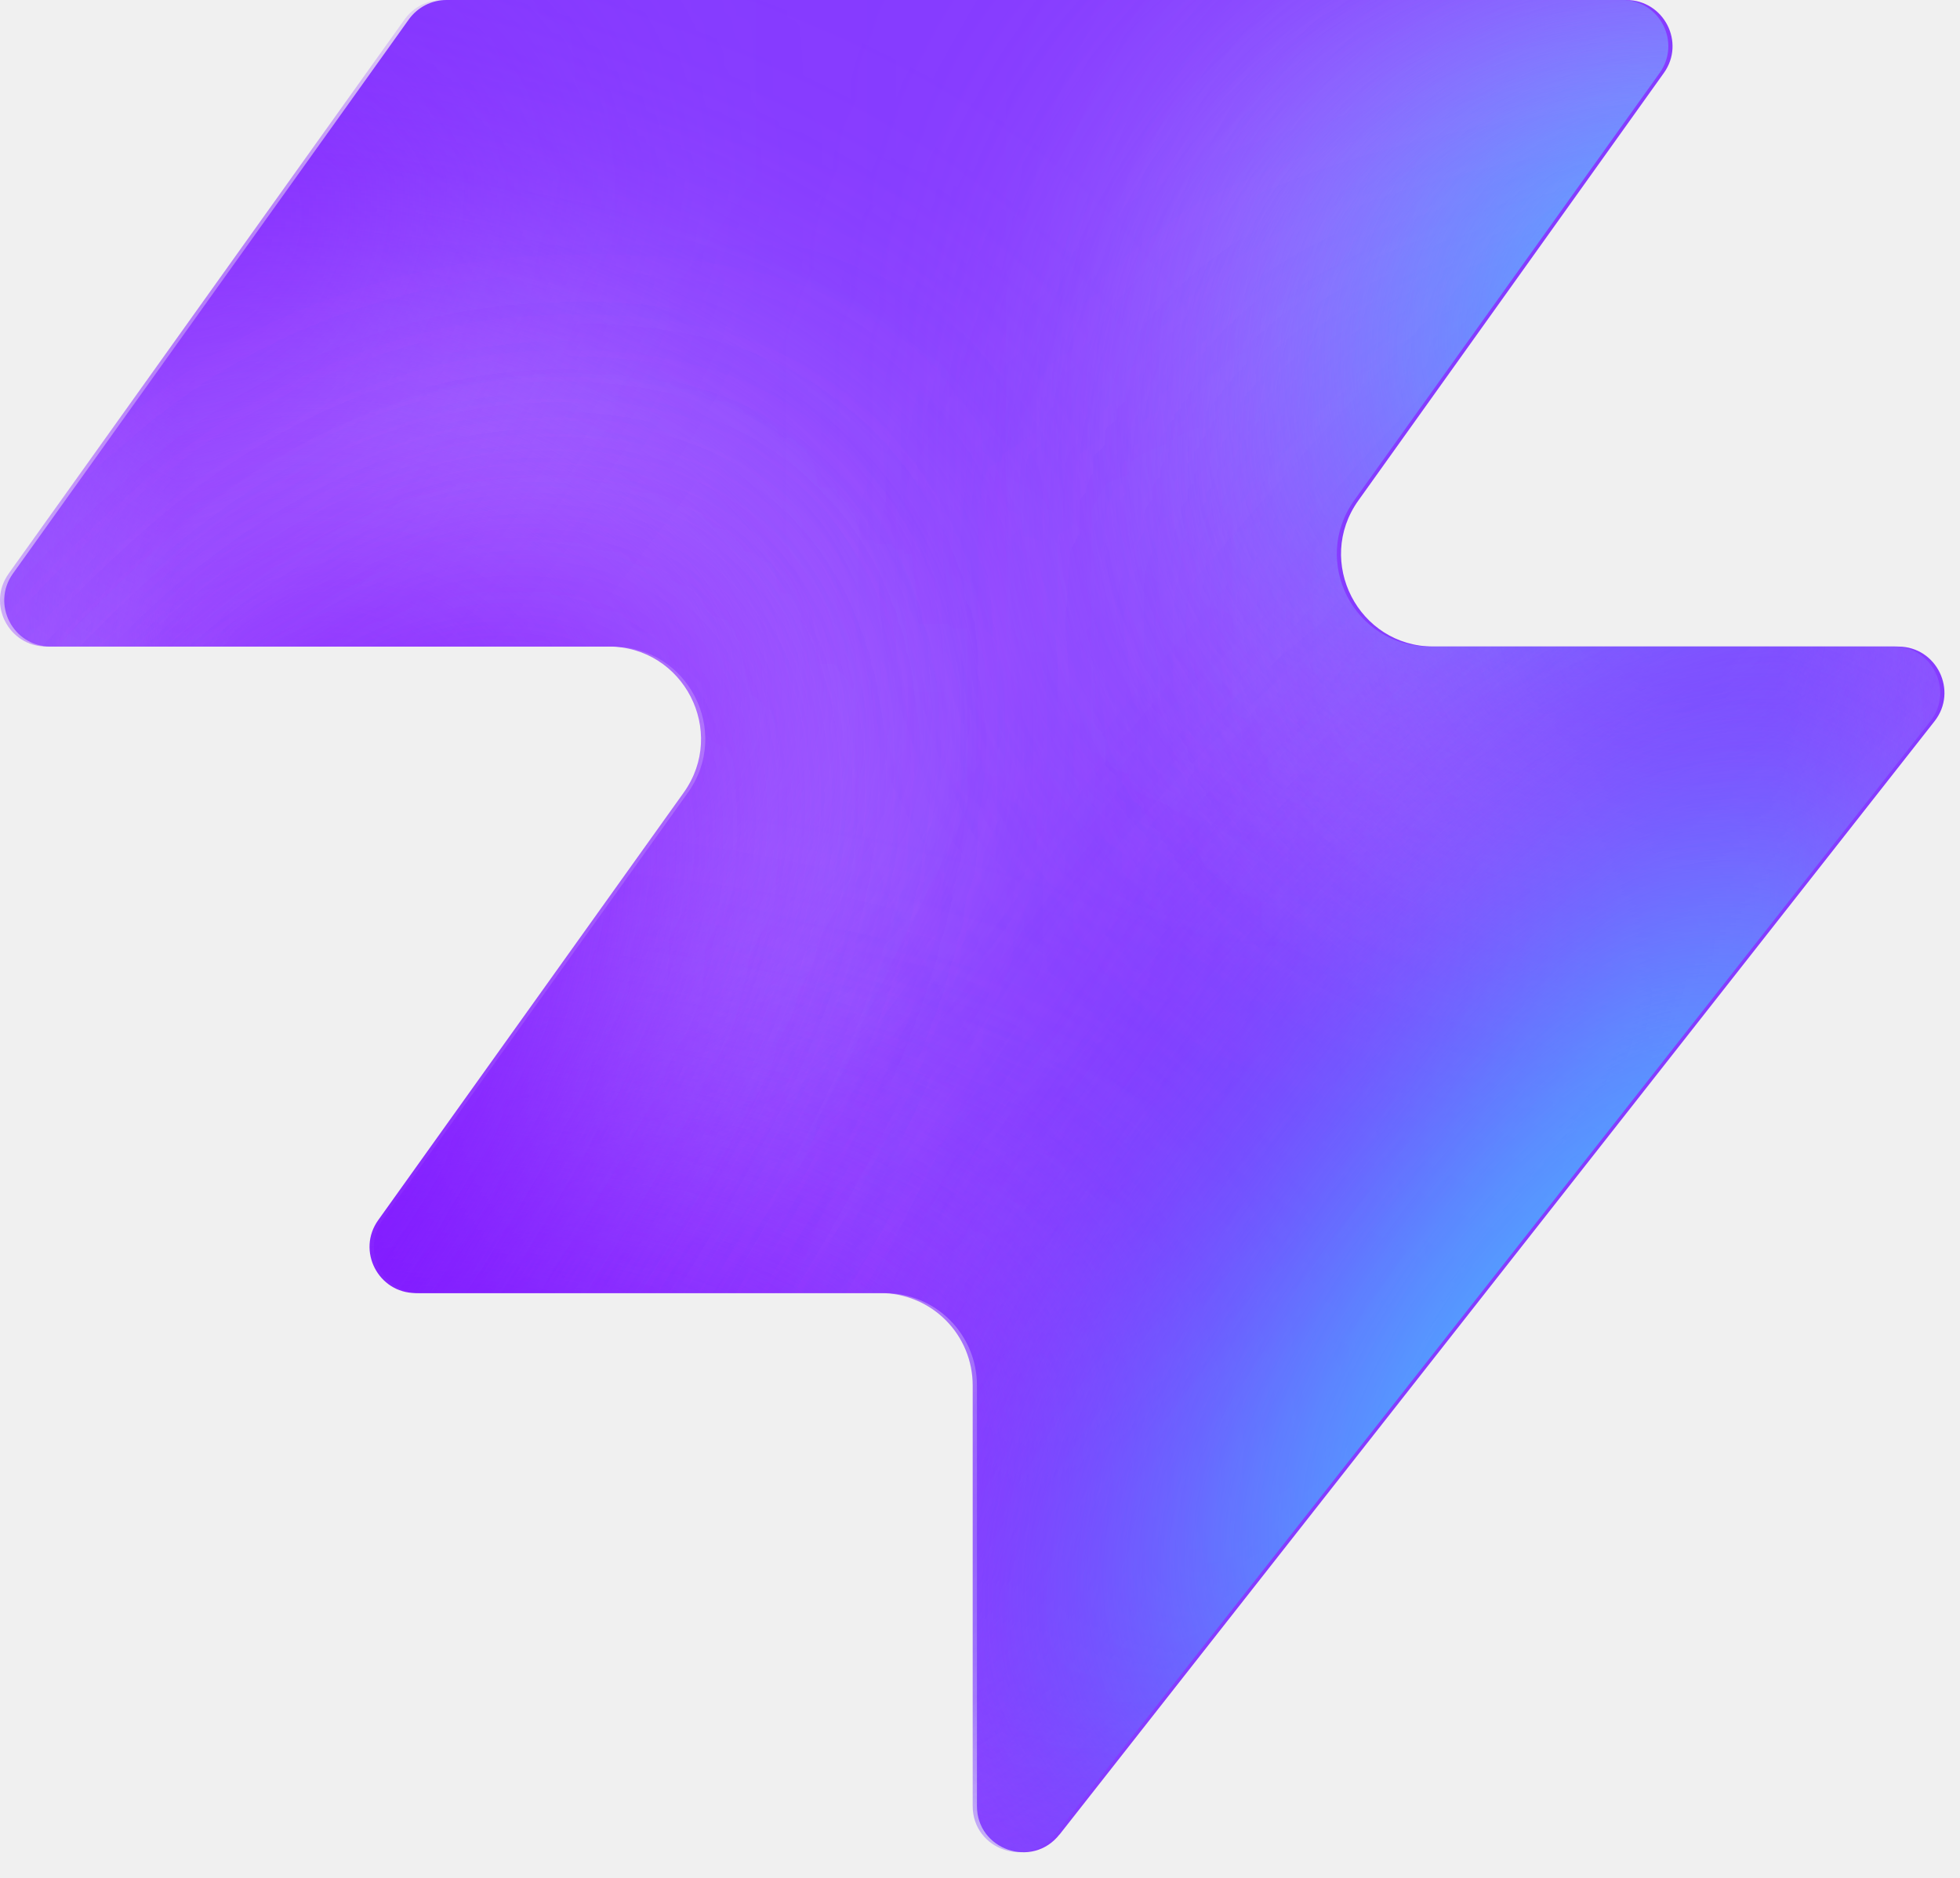
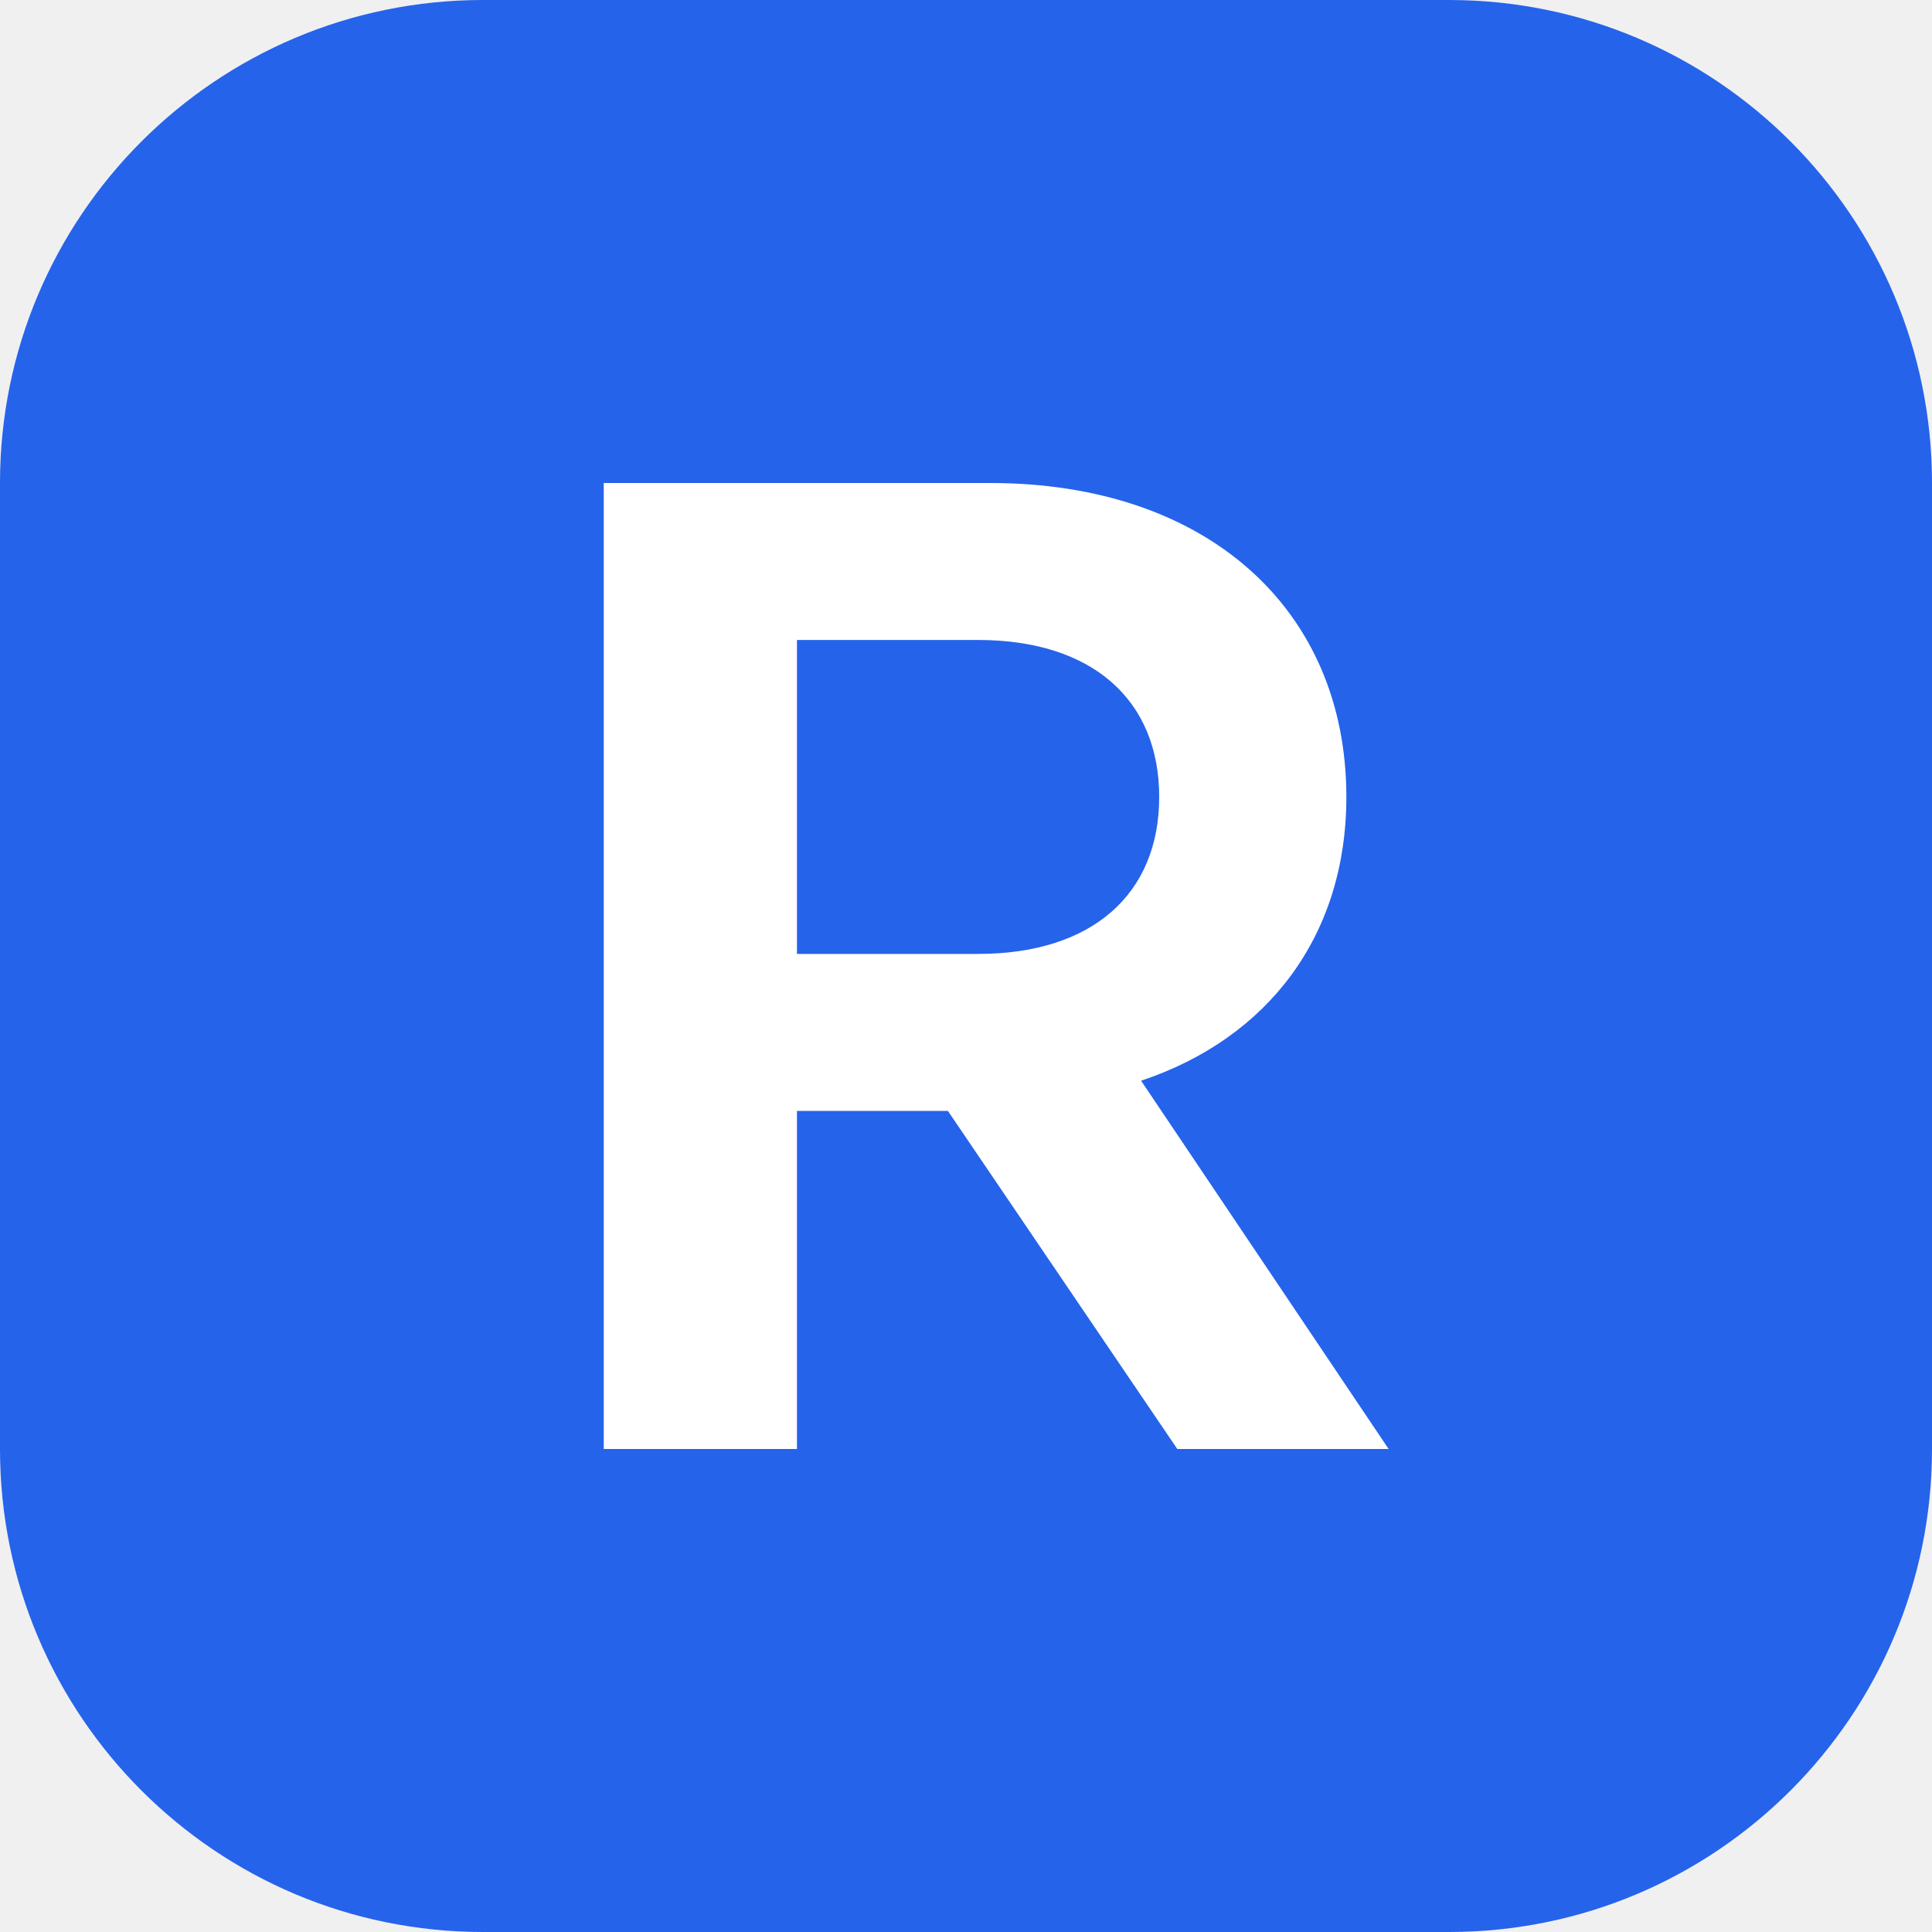
- <svg xmlns="http://www.w3.org/2000/svg" width="48" height="46" fill="none" viewBox="0 0 48 46">
-   <path fill="#863bff" d="M25.946 44.938c-.664.845-2.021.375-2.021-.698V33.937a2.26 2.26 0 0 0-2.262-2.262H10.287c-.92 0-1.456-1.04-.92-1.788l7.48-10.471c1.07-1.497 0-3.578-1.842-3.578H1.237c-.92 0-1.456-1.04-.92-1.788L10.013.474c.214-.297.556-.474.92-.474h28.894c.92 0 1.456 1.04.92 1.788l-7.48 10.471c-1.07 1.498 0 3.579 1.842 3.579h11.377c.943 0 1.473 1.088.89 1.83L25.947 44.94z" style="fill:#863bff;fill:color(display-p3 .525 .23 1);fill-opacity:1" />
-   <mask id="a" width="48" height="46" x="0" y="0" maskUnits="userSpaceOnUse" style="mask-type:alpha">
-     <path fill="#000" d="M25.842 44.938c-.664.844-2.021.375-2.021-.698V33.937a2.26 2.26 0 0 0-2.262-2.262H10.183c-.92 0-1.456-1.04-.92-1.788l7.48-10.471c1.07-1.498 0-3.579-1.842-3.579H1.133c-.92 0-1.456-1.04-.92-1.787L9.91.473c.214-.297.556-.474.92-.474h28.894c.92 0 1.456 1.04.92 1.788l-7.48 10.471c-1.07 1.498 0 3.578 1.842 3.578h11.377c.943 0 1.473 1.088.89 1.832L25.843 44.94z" style="fill:#000;fill-opacity:1" />
-   </mask>
-   <g mask="url(#a)">
-     <g filter="url(#b)">
-       <ellipse cx="5.508" cy="14.704" fill="#ede6ff" rx="5.508" ry="14.704" style="fill:#ede6ff;fill:color(display-p3 .927 .903 1);fill-opacity:1" transform="matrix(.00324 1 1 -.00324 -4.47 31.516)" />
-     </g>
-     <g filter="url(#c)">
-       <ellipse cx="10.399" cy="29.851" fill="#ede6ff" rx="10.399" ry="29.851" style="fill:#ede6ff;fill:color(display-p3 .927 .903 1);fill-opacity:1" transform="matrix(.00324 1 1 -.00324 -39.328 7.883)" />
-     </g>
-     <g filter="url(#d)">
-       <ellipse cx="5.508" cy="30.487" fill="#7e14ff" rx="5.508" ry="30.487" style="fill:#7e14ff;fill:color(display-p3 .492 .077 1);fill-opacity:1" transform="rotate(89.814 -25.913 -14.639)scale(1 -1)" />
-     </g>
-     <g filter="url(#e)">
-       <ellipse cx="5.508" cy="30.599" fill="#7e14ff" rx="5.508" ry="30.599" style="fill:#7e14ff;fill:color(display-p3 .492 .077 1);fill-opacity:1" transform="rotate(89.814 -32.644 -3.334)scale(1 -1)" />
-     </g>
-     <g filter="url(#f)">
-       <ellipse cx="5.508" cy="30.599" fill="#7e14ff" rx="5.508" ry="30.599" style="fill:#7e14ff;fill:color(display-p3 .492 .077 1);fill-opacity:1" transform="matrix(.00324 1 1 -.00324 -34.34 30.47)" />
-     </g>
-     <g filter="url(#g)">
-       <ellipse cx="14.072" cy="22.078" fill="#ede6ff" rx="14.072" ry="22.078" style="fill:#ede6ff;fill:color(display-p3 .927 .903 1);fill-opacity:1" transform="rotate(93.35 24.506 48.493)scale(-1 1)" />
-     </g>
-     <g filter="url(#h)">
-       <ellipse cx="3.47" cy="21.501" fill="#7e14ff" rx="3.47" ry="21.501" style="fill:#7e14ff;fill:color(display-p3 .492 .077 1);fill-opacity:1" transform="rotate(89.009 28.708 47.59)scale(-1 1)" />
-     </g>
-     <g filter="url(#i)">
-       <ellipse cx="3.47" cy="21.501" fill="#7e14ff" rx="3.47" ry="21.501" style="fill:#7e14ff;fill:color(display-p3 .492 .077 1);fill-opacity:1" transform="rotate(89.009 28.708 47.59)scale(-1 1)" />
-     </g>
-     <g filter="url(#j)">
-       <ellipse cx=".387" cy="8.972" fill="#7e14ff" rx="4.407" ry="29.108" style="fill:#7e14ff;fill:color(display-p3 .492 .077 1);fill-opacity:1" transform="rotate(39.51 .387 8.972)" />
-     </g>
-     <g filter="url(#k)">
-       <ellipse cx="47.523" cy="-6.092" fill="#7e14ff" rx="4.407" ry="29.108" style="fill:#7e14ff;fill:color(display-p3 .492 .077 1);fill-opacity:1" transform="rotate(37.892 47.523 -6.092)" />
-     </g>
-     <g filter="url(#l)">
-       <ellipse cx="41.412" cy="6.333" fill="#47bfff" rx="5.971" ry="9.665" style="fill:#47bfff;fill:color(display-p3 .28 .748 1);fill-opacity:1" transform="rotate(37.892 41.412 6.333)" />
-     </g>
-     <g filter="url(#m)">
-       <ellipse cx="-1.879" cy="38.332" fill="#7e14ff" rx="4.407" ry="29.108" style="fill:#7e14ff;fill:color(display-p3 .492 .077 1);fill-opacity:1" transform="rotate(37.892 -1.88 38.332)" />
-     </g>
-     <g filter="url(#n)">
-       <ellipse cx="-1.879" cy="38.332" fill="#7e14ff" rx="4.407" ry="29.108" style="fill:#7e14ff;fill:color(display-p3 .492 .077 1);fill-opacity:1" transform="rotate(37.892 -1.88 38.332)" />
-     </g>
-     <g filter="url(#o)">
-       <ellipse cx="35.651" cy="29.907" fill="#7e14ff" rx="4.407" ry="29.108" style="fill:#7e14ff;fill:color(display-p3 .492 .077 1);fill-opacity:1" transform="rotate(37.892 35.651 29.907)" />
-     </g>
-     <g filter="url(#p)">
-       <ellipse cx="38.418" cy="32.4" fill="#47bfff" rx="5.971" ry="15.297" style="fill:#47bfff;fill:color(display-p3 .28 .748 1);fill-opacity:1" transform="rotate(37.892 38.418 32.4)" />
-     </g>
-   </g>
-   <defs>
-     <filter id="b" width="60.045" height="41.654" x="-19.77" y="16.149" color-interpolation-filters="sRGB" filterUnits="userSpaceOnUse">
-       <feFlood flood-opacity="0" result="BackgroundImageFix" />
-       <feBlend in="SourceGraphic" in2="BackgroundImageFix" result="shape" />
-       <feGaussianBlur result="effect1_foregroundBlur_2002_17158" stdDeviation="7.659" />
-     </filter>
-     <filter id="c" width="90.34" height="51.437" x="-54.613" y="-7.533" color-interpolation-filters="sRGB" filterUnits="userSpaceOnUse">
-       <feFlood flood-opacity="0" result="BackgroundImageFix" />
-       <feBlend in="SourceGraphic" in2="BackgroundImageFix" result="shape" />
-       <feGaussianBlur result="effect1_foregroundBlur_2002_17158" stdDeviation="7.659" />
-     </filter>
-     <filter id="d" width="79.355" height="29.4" x="-49.64" y="2.03" color-interpolation-filters="sRGB" filterUnits="userSpaceOnUse">
-       <feFlood flood-opacity="0" result="BackgroundImageFix" />
-       <feBlend in="SourceGraphic" in2="BackgroundImageFix" result="shape" />
-       <feGaussianBlur result="effect1_foregroundBlur_2002_17158" stdDeviation="4.596" />
-     </filter>
-     <filter id="e" width="79.579" height="29.4" x="-45.045" y="20.029" color-interpolation-filters="sRGB" filterUnits="userSpaceOnUse">
-       <feFlood flood-opacity="0" result="BackgroundImageFix" />
-       <feBlend in="SourceGraphic" in2="BackgroundImageFix" result="shape" />
-       <feGaussianBlur result="effect1_foregroundBlur_2002_17158" stdDeviation="4.596" />
-     </filter>
-     <filter id="f" width="79.579" height="29.4" x="-43.513" y="21.178" color-interpolation-filters="sRGB" filterUnits="userSpaceOnUse">
-       <feFlood flood-opacity="0" result="BackgroundImageFix" />
-       <feBlend in="SourceGraphic" in2="BackgroundImageFix" result="shape" />
-       <feGaussianBlur result="effect1_foregroundBlur_2002_17158" stdDeviation="4.596" />
-     </filter>
-     <filter id="g" width="74.749" height="58.852" x="15.756" y="-17.901" color-interpolation-filters="sRGB" filterUnits="userSpaceOnUse">
-       <feFlood flood-opacity="0" result="BackgroundImageFix" />
-       <feBlend in="SourceGraphic" in2="BackgroundImageFix" result="shape" />
-       <feGaussianBlur result="effect1_foregroundBlur_2002_17158" stdDeviation="7.659" />
-     </filter>
-     <filter id="h" width="61.377" height="25.362" x="23.548" y="2.284" color-interpolation-filters="sRGB" filterUnits="userSpaceOnUse">
-       <feFlood flood-opacity="0" result="BackgroundImageFix" />
-       <feBlend in="SourceGraphic" in2="BackgroundImageFix" result="shape" />
-       <feGaussianBlur result="effect1_foregroundBlur_2002_17158" stdDeviation="4.596" />
-     </filter>
-     <filter id="i" width="61.377" height="25.362" x="23.548" y="2.284" color-interpolation-filters="sRGB" filterUnits="userSpaceOnUse">
-       <feFlood flood-opacity="0" result="BackgroundImageFix" />
-       <feBlend in="SourceGraphic" in2="BackgroundImageFix" result="shape" />
-       <feGaussianBlur result="effect1_foregroundBlur_2002_17158" stdDeviation="4.596" />
-     </filter>
-     <filter id="j" width="56.045" height="63.649" x="-27.636" y="-22.853" color-interpolation-filters="sRGB" filterUnits="userSpaceOnUse">
-       <feFlood flood-opacity="0" result="BackgroundImageFix" />
-       <feBlend in="SourceGraphic" in2="BackgroundImageFix" result="shape" />
-       <feGaussianBlur result="effect1_foregroundBlur_2002_17158" stdDeviation="4.596" />
-     </filter>
-     <filter id="k" width="54.814" height="64.646" x="20.116" y="-38.415" color-interpolation-filters="sRGB" filterUnits="userSpaceOnUse">
-       <feFlood flood-opacity="0" result="BackgroundImageFix" />
-       <feBlend in="SourceGraphic" in2="BackgroundImageFix" result="shape" />
-       <feGaussianBlur result="effect1_foregroundBlur_2002_17158" stdDeviation="4.596" />
-     </filter>
-     <filter id="l" width="33.541" height="35.313" x="24.641" y="-11.323" color-interpolation-filters="sRGB" filterUnits="userSpaceOnUse">
-       <feFlood flood-opacity="0" result="BackgroundImageFix" />
-       <feBlend in="SourceGraphic" in2="BackgroundImageFix" result="shape" />
-       <feGaussianBlur result="effect1_foregroundBlur_2002_17158" stdDeviation="4.596" />
-     </filter>
-     <filter id="m" width="54.814" height="64.646" x="-29.286" y="6.009" color-interpolation-filters="sRGB" filterUnits="userSpaceOnUse">
-       <feFlood flood-opacity="0" result="BackgroundImageFix" />
-       <feBlend in="SourceGraphic" in2="BackgroundImageFix" result="shape" />
-       <feGaussianBlur result="effect1_foregroundBlur_2002_17158" stdDeviation="4.596" />
-     </filter>
-     <filter id="n" width="54.814" height="64.646" x="-29.286" y="6.009" color-interpolation-filters="sRGB" filterUnits="userSpaceOnUse">
-       <feFlood flood-opacity="0" result="BackgroundImageFix" />
-       <feBlend in="SourceGraphic" in2="BackgroundImageFix" result="shape" />
-       <feGaussianBlur result="effect1_foregroundBlur_2002_17158" stdDeviation="4.596" />
-     </filter>
-     <filter id="o" width="54.814" height="64.646" x="8.244" y="-2.416" color-interpolation-filters="sRGB" filterUnits="userSpaceOnUse">
-       <feFlood flood-opacity="0" result="BackgroundImageFix" />
-       <feBlend in="SourceGraphic" in2="BackgroundImageFix" result="shape" />
-       <feGaussianBlur result="effect1_foregroundBlur_2002_17158" stdDeviation="4.596" />
-     </filter>
-     <filter id="p" width="39.409" height="43.623" x="18.713" y="10.588" color-interpolation-filters="sRGB" filterUnits="userSpaceOnUse">
-       <feFlood flood-opacity="0" result="BackgroundImageFix" />
-       <feBlend in="SourceGraphic" in2="BackgroundImageFix" result="shape" />
-       <feGaussianBlur result="effect1_foregroundBlur_2002_17158" stdDeviation="4.596" />
-     </filter>
-   </defs>
+ <svg xmlns="http://www.w3.org/2000/svg" viewBox="0 0 32 32" fill="none">
+   <rect width="32" height="32" rx="8" fill="#2563eb" />
+   <path fill="#fff" d="M10 8h6.4c3.6 0 5.9 2.1 5.9 5.2 0 2.3-1.3 4-3.4 4.7L23 24h-3.5l-3.8-5.6h-2.5V24H10V8Zm3.2 2.6v5.2h3c1.9 0 3-1 3-2.6s-1.1-2.6-3-2.6h-3Z" />
</svg>
